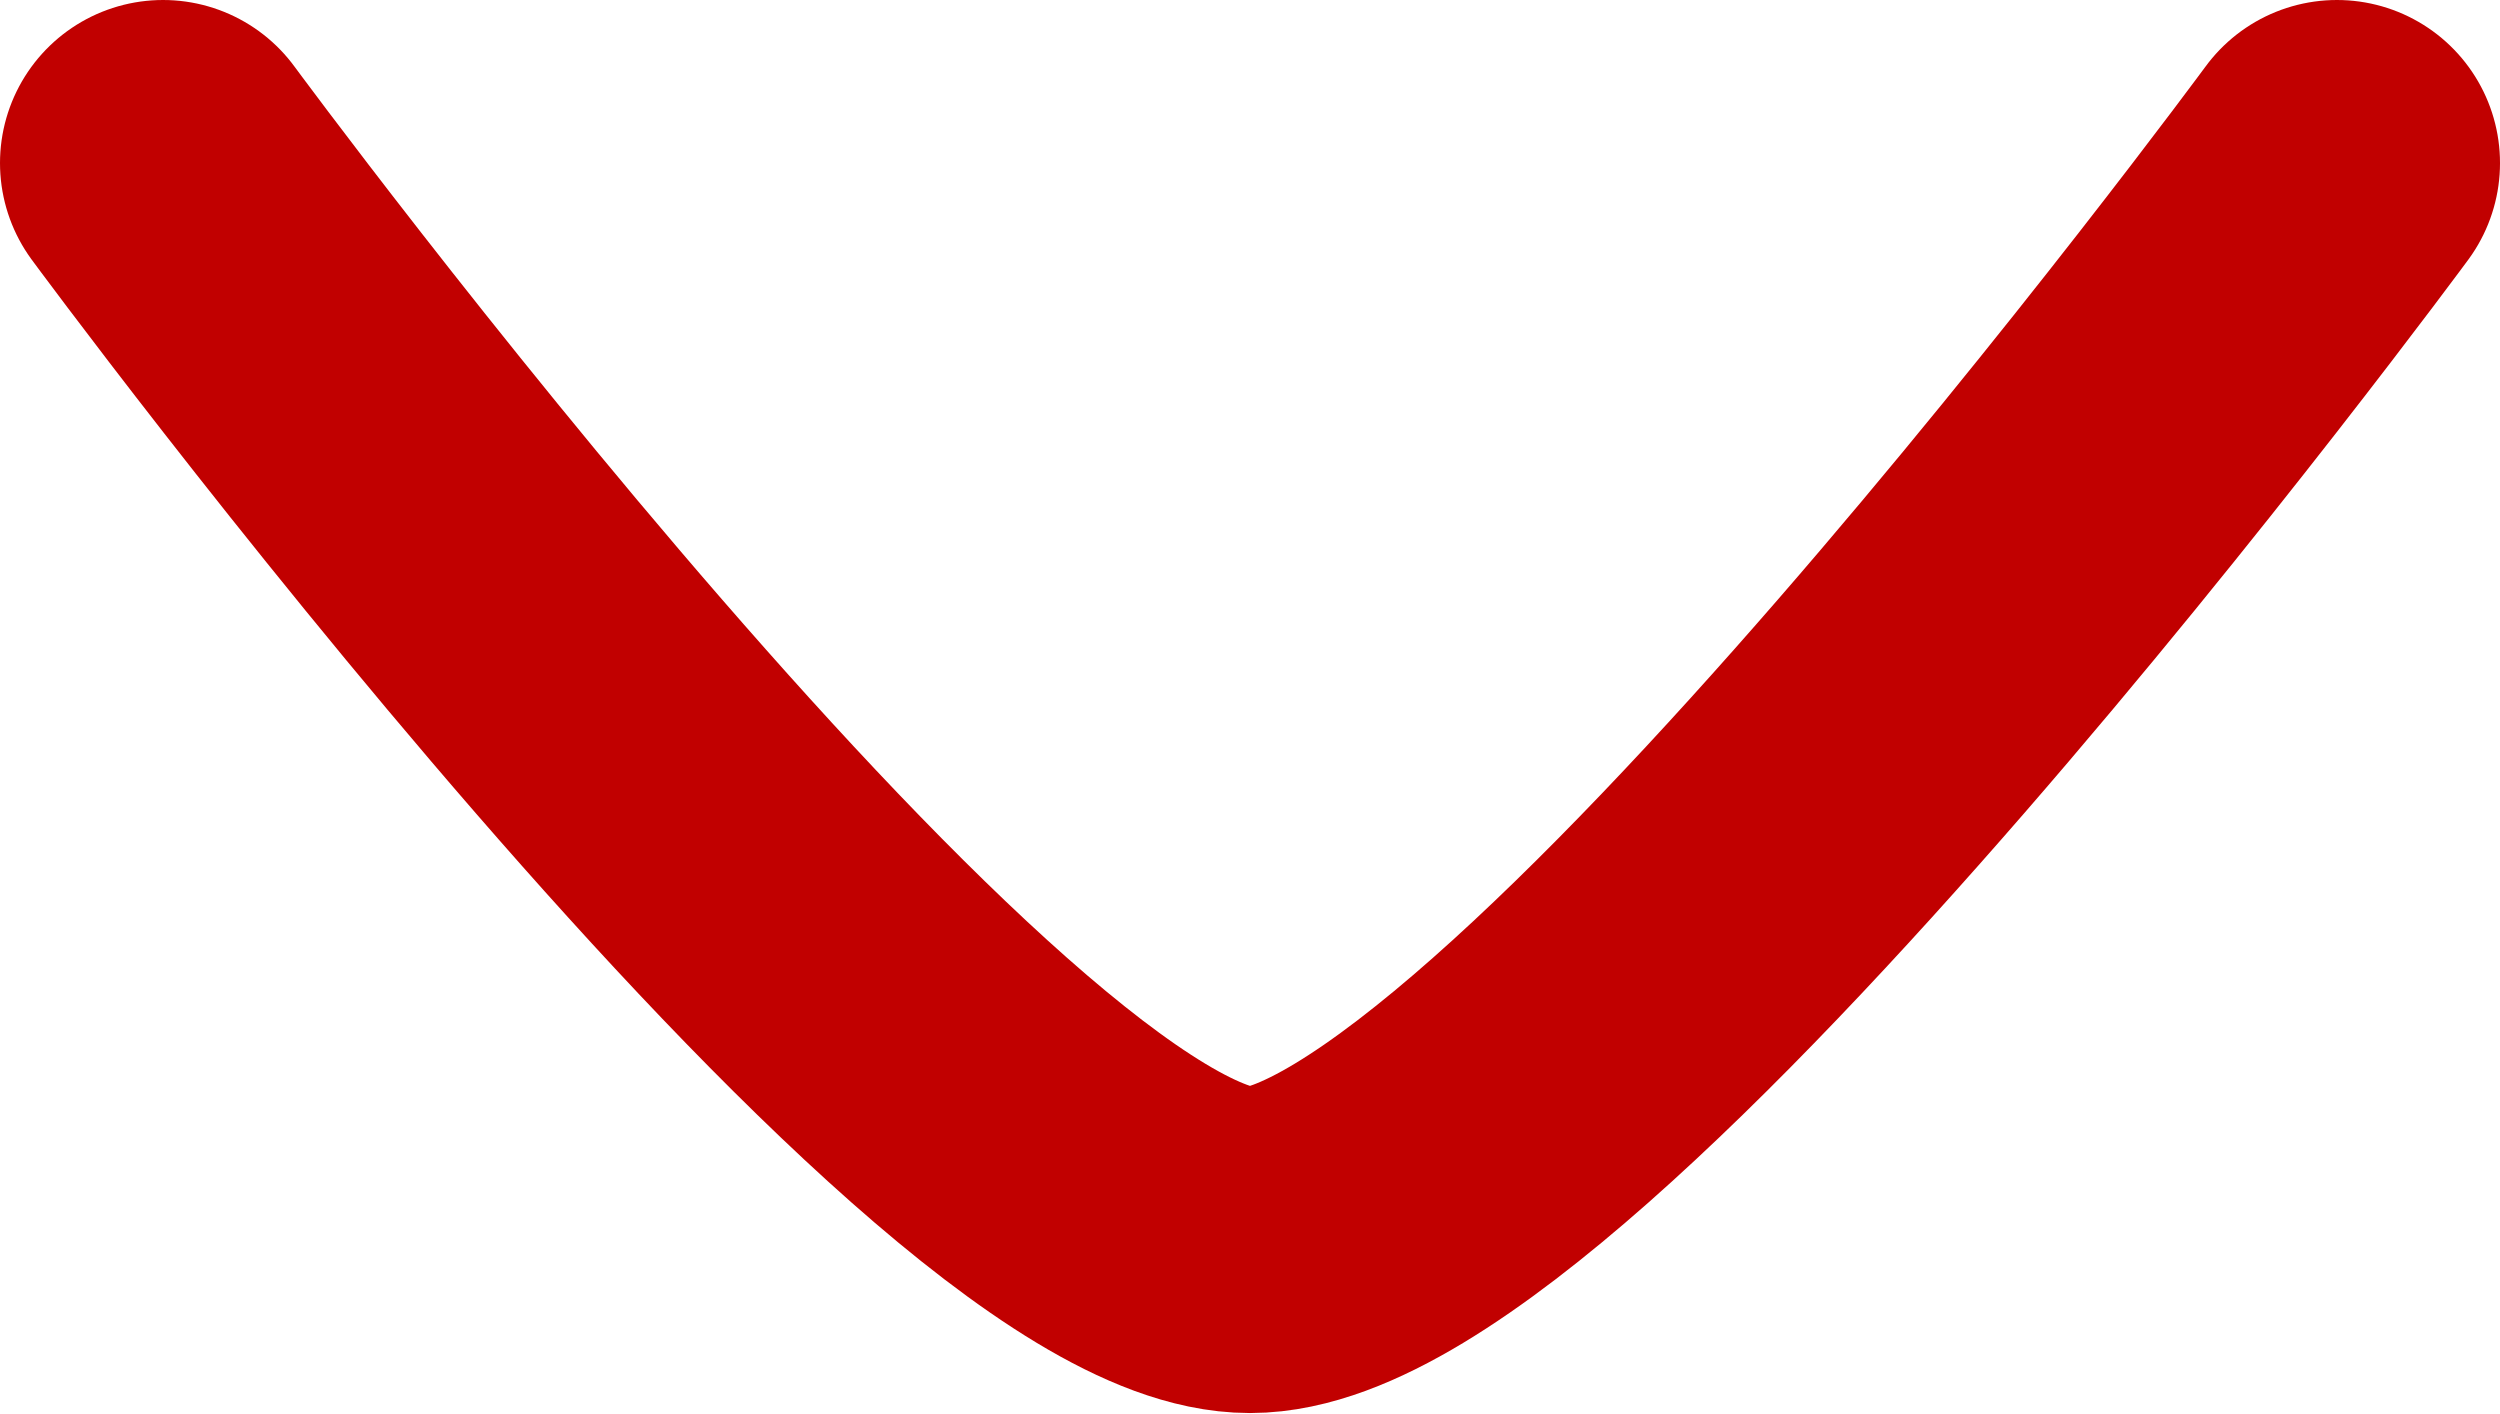
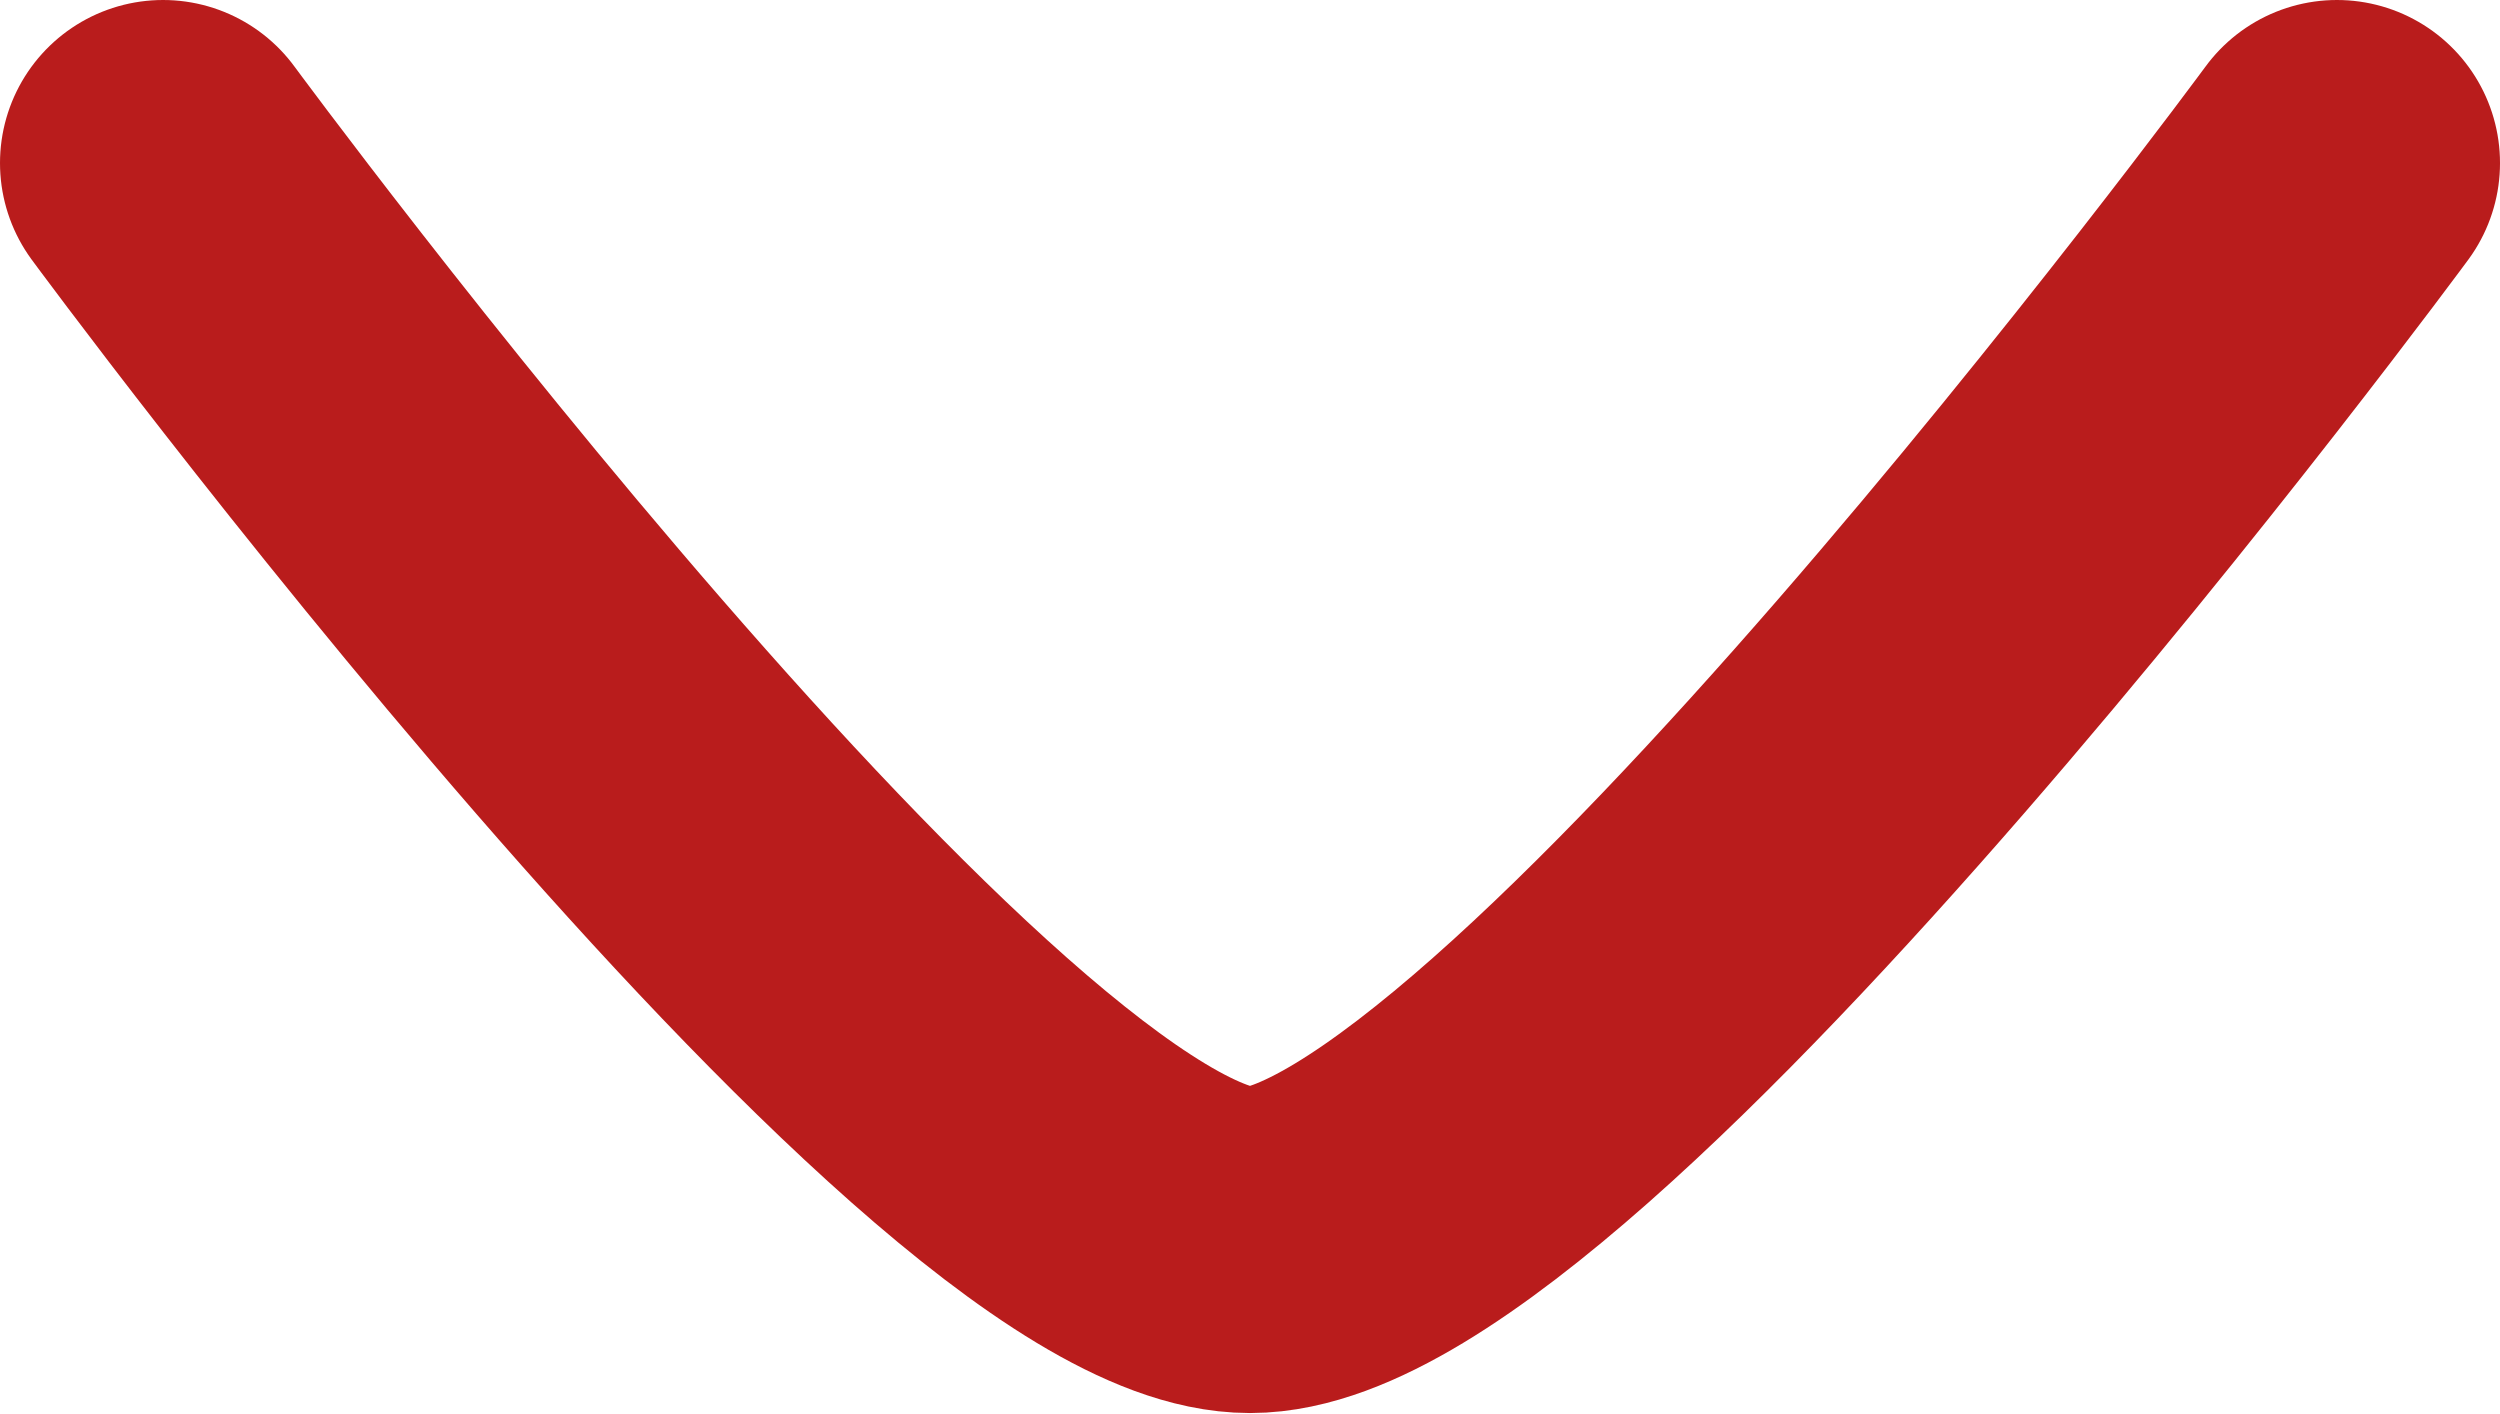
<svg xmlns="http://www.w3.org/2000/svg" preserveAspectRatio="none" overflow="visible" style="display: block;" width="11.5" height="6.5" viewBox="0 0 11.5 6.5" fill="none">
  <g id="elements">
-     <path id="Vector" d="M10.75 0.75C10.75 0.75 7.068 5.75 5.75 5.75C4.432 5.75 0.75 0.75 0.75 0.75" stroke-width="1.5" stroke-linecap="round" stroke-linejoin="round" stroke="#C10000" />
+     <path id="Vector" d="M10.75 0.75C10.75 0.75 7.068 5.75 5.75 5.75C4.432 5.75 0.75 0.75 0.75 0.75" stroke-width="1.5" stroke-linecap="round" stroke-linejoin="round" stroke="#B91C1C" />
  </g>
</svg>
